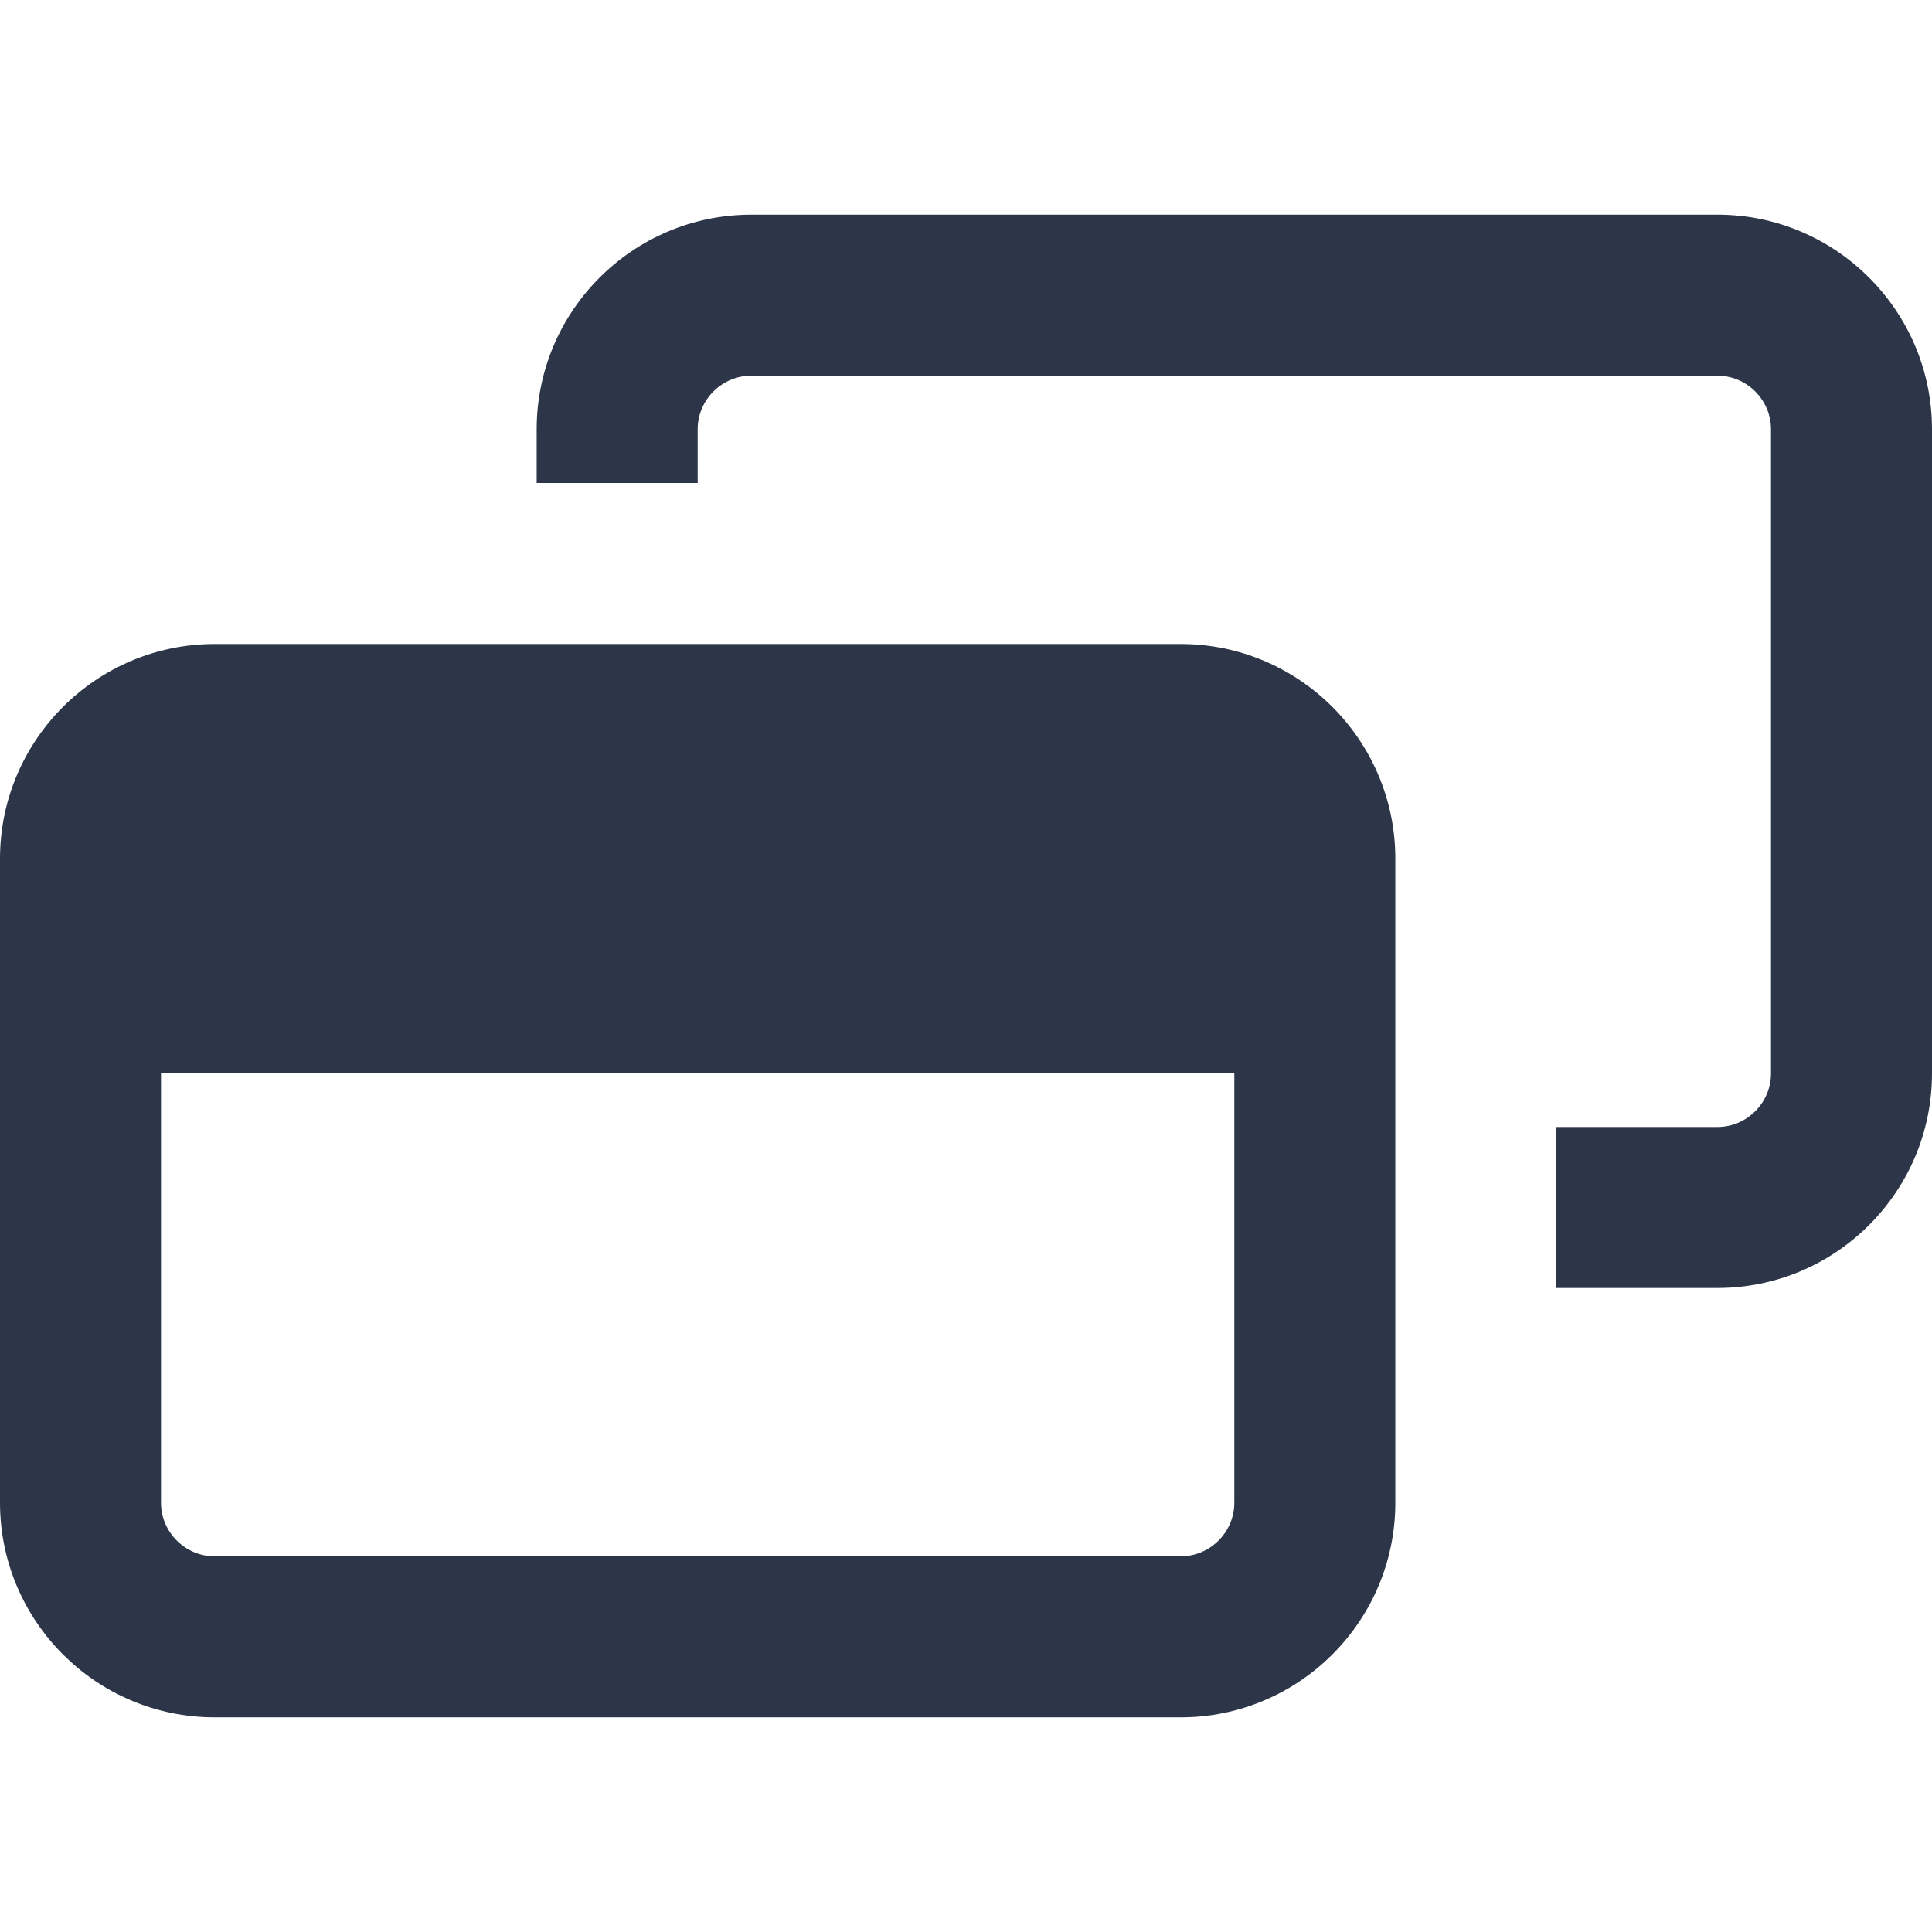
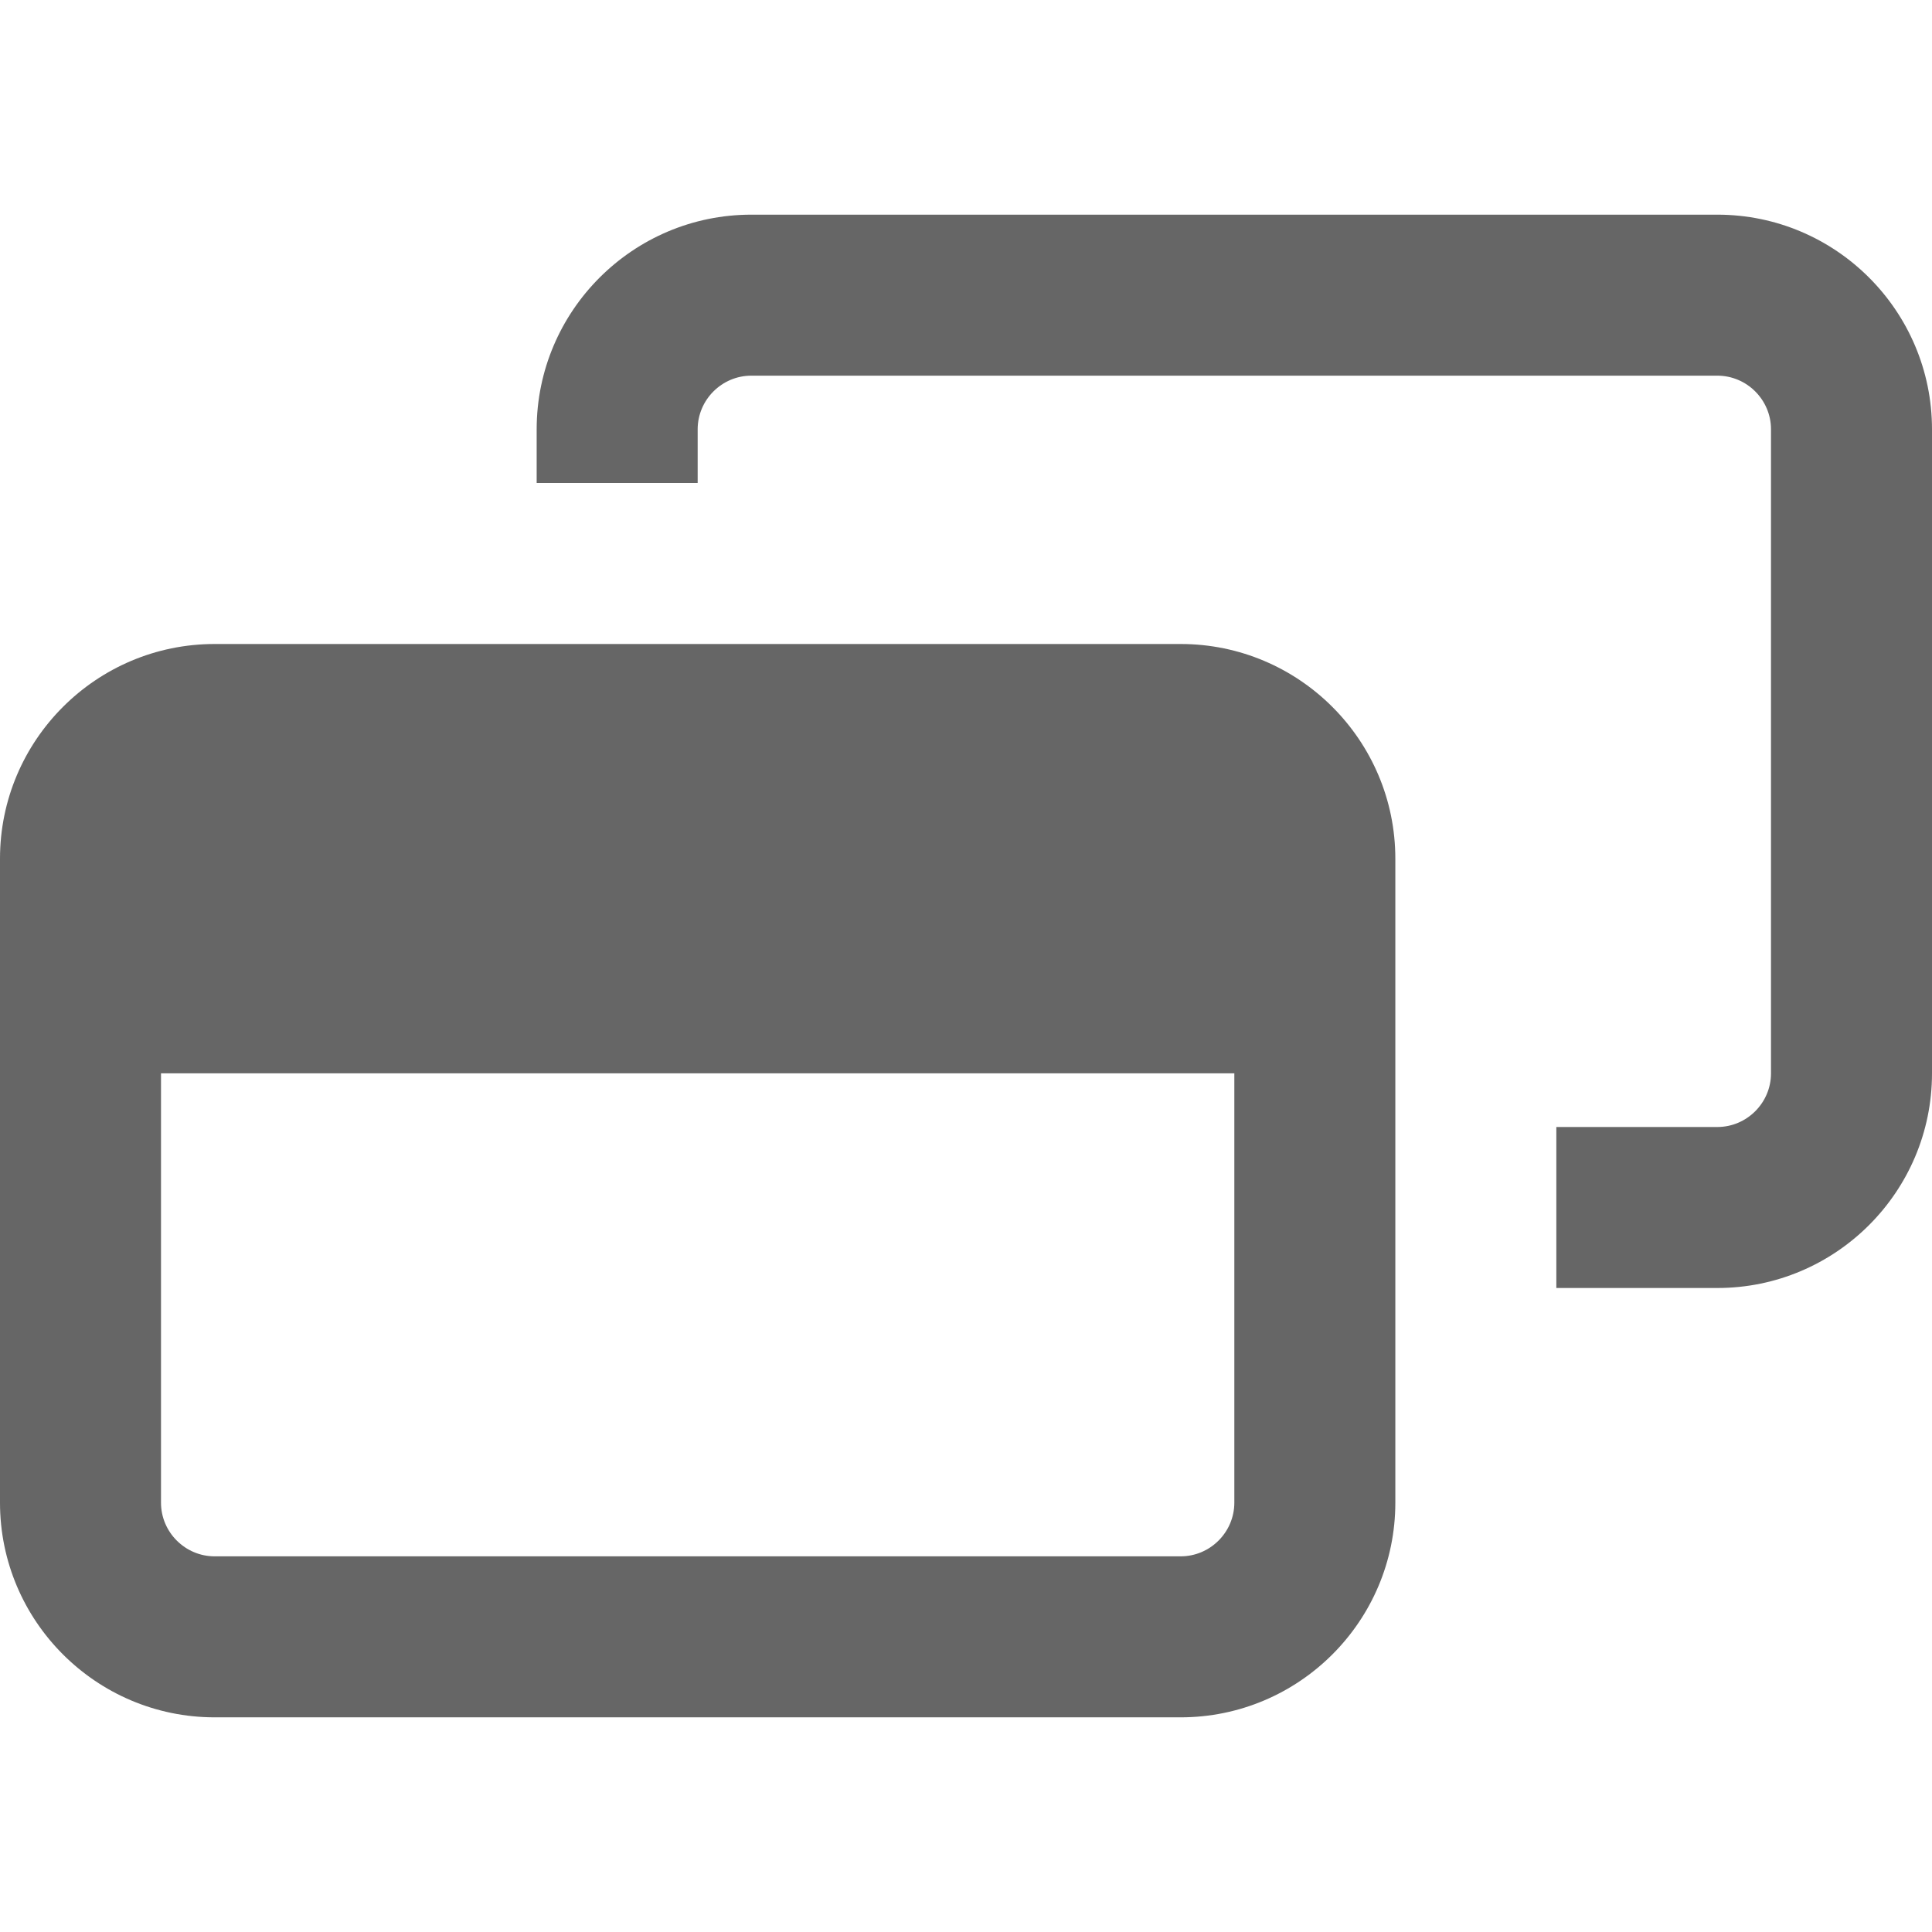
- <svg xmlns="http://www.w3.org/2000/svg" width="8" height="8" viewBox="0 0 576 512" fill="#2D3648">
+ <svg xmlns="http://www.w3.org/2000/svg" width="8" height="8" viewBox="0 0 576 512" fill="rgb(102, 102, 102)">
  <path d="M512 80L224 80c-8.8 0-16 7.2-16 16l0 16-48 0 0-16c0-35.3 28.7-64 64-64l288 0c35.3 0 64 28.7 64 64l0 192c0 35.3-28.7 64-64 64l-48 0 0-48 48 0c8.8 0 16-7.2 16-16l0-192c0-8.8-7.2-16-16-16zM368 288l-320 0 0 128c0 8.8 7.2 16 16 16l288 0c8.8 0 16-7.2 16-16l0-128zM64 160l288 0c35.3 0 64 28.7 64 64l0 192c0 35.3-28.7 64-64 64L64 480c-35.3 0-64-28.7-64-64L0 224c0-35.3 28.7-64 64-64z" />
</svg>
